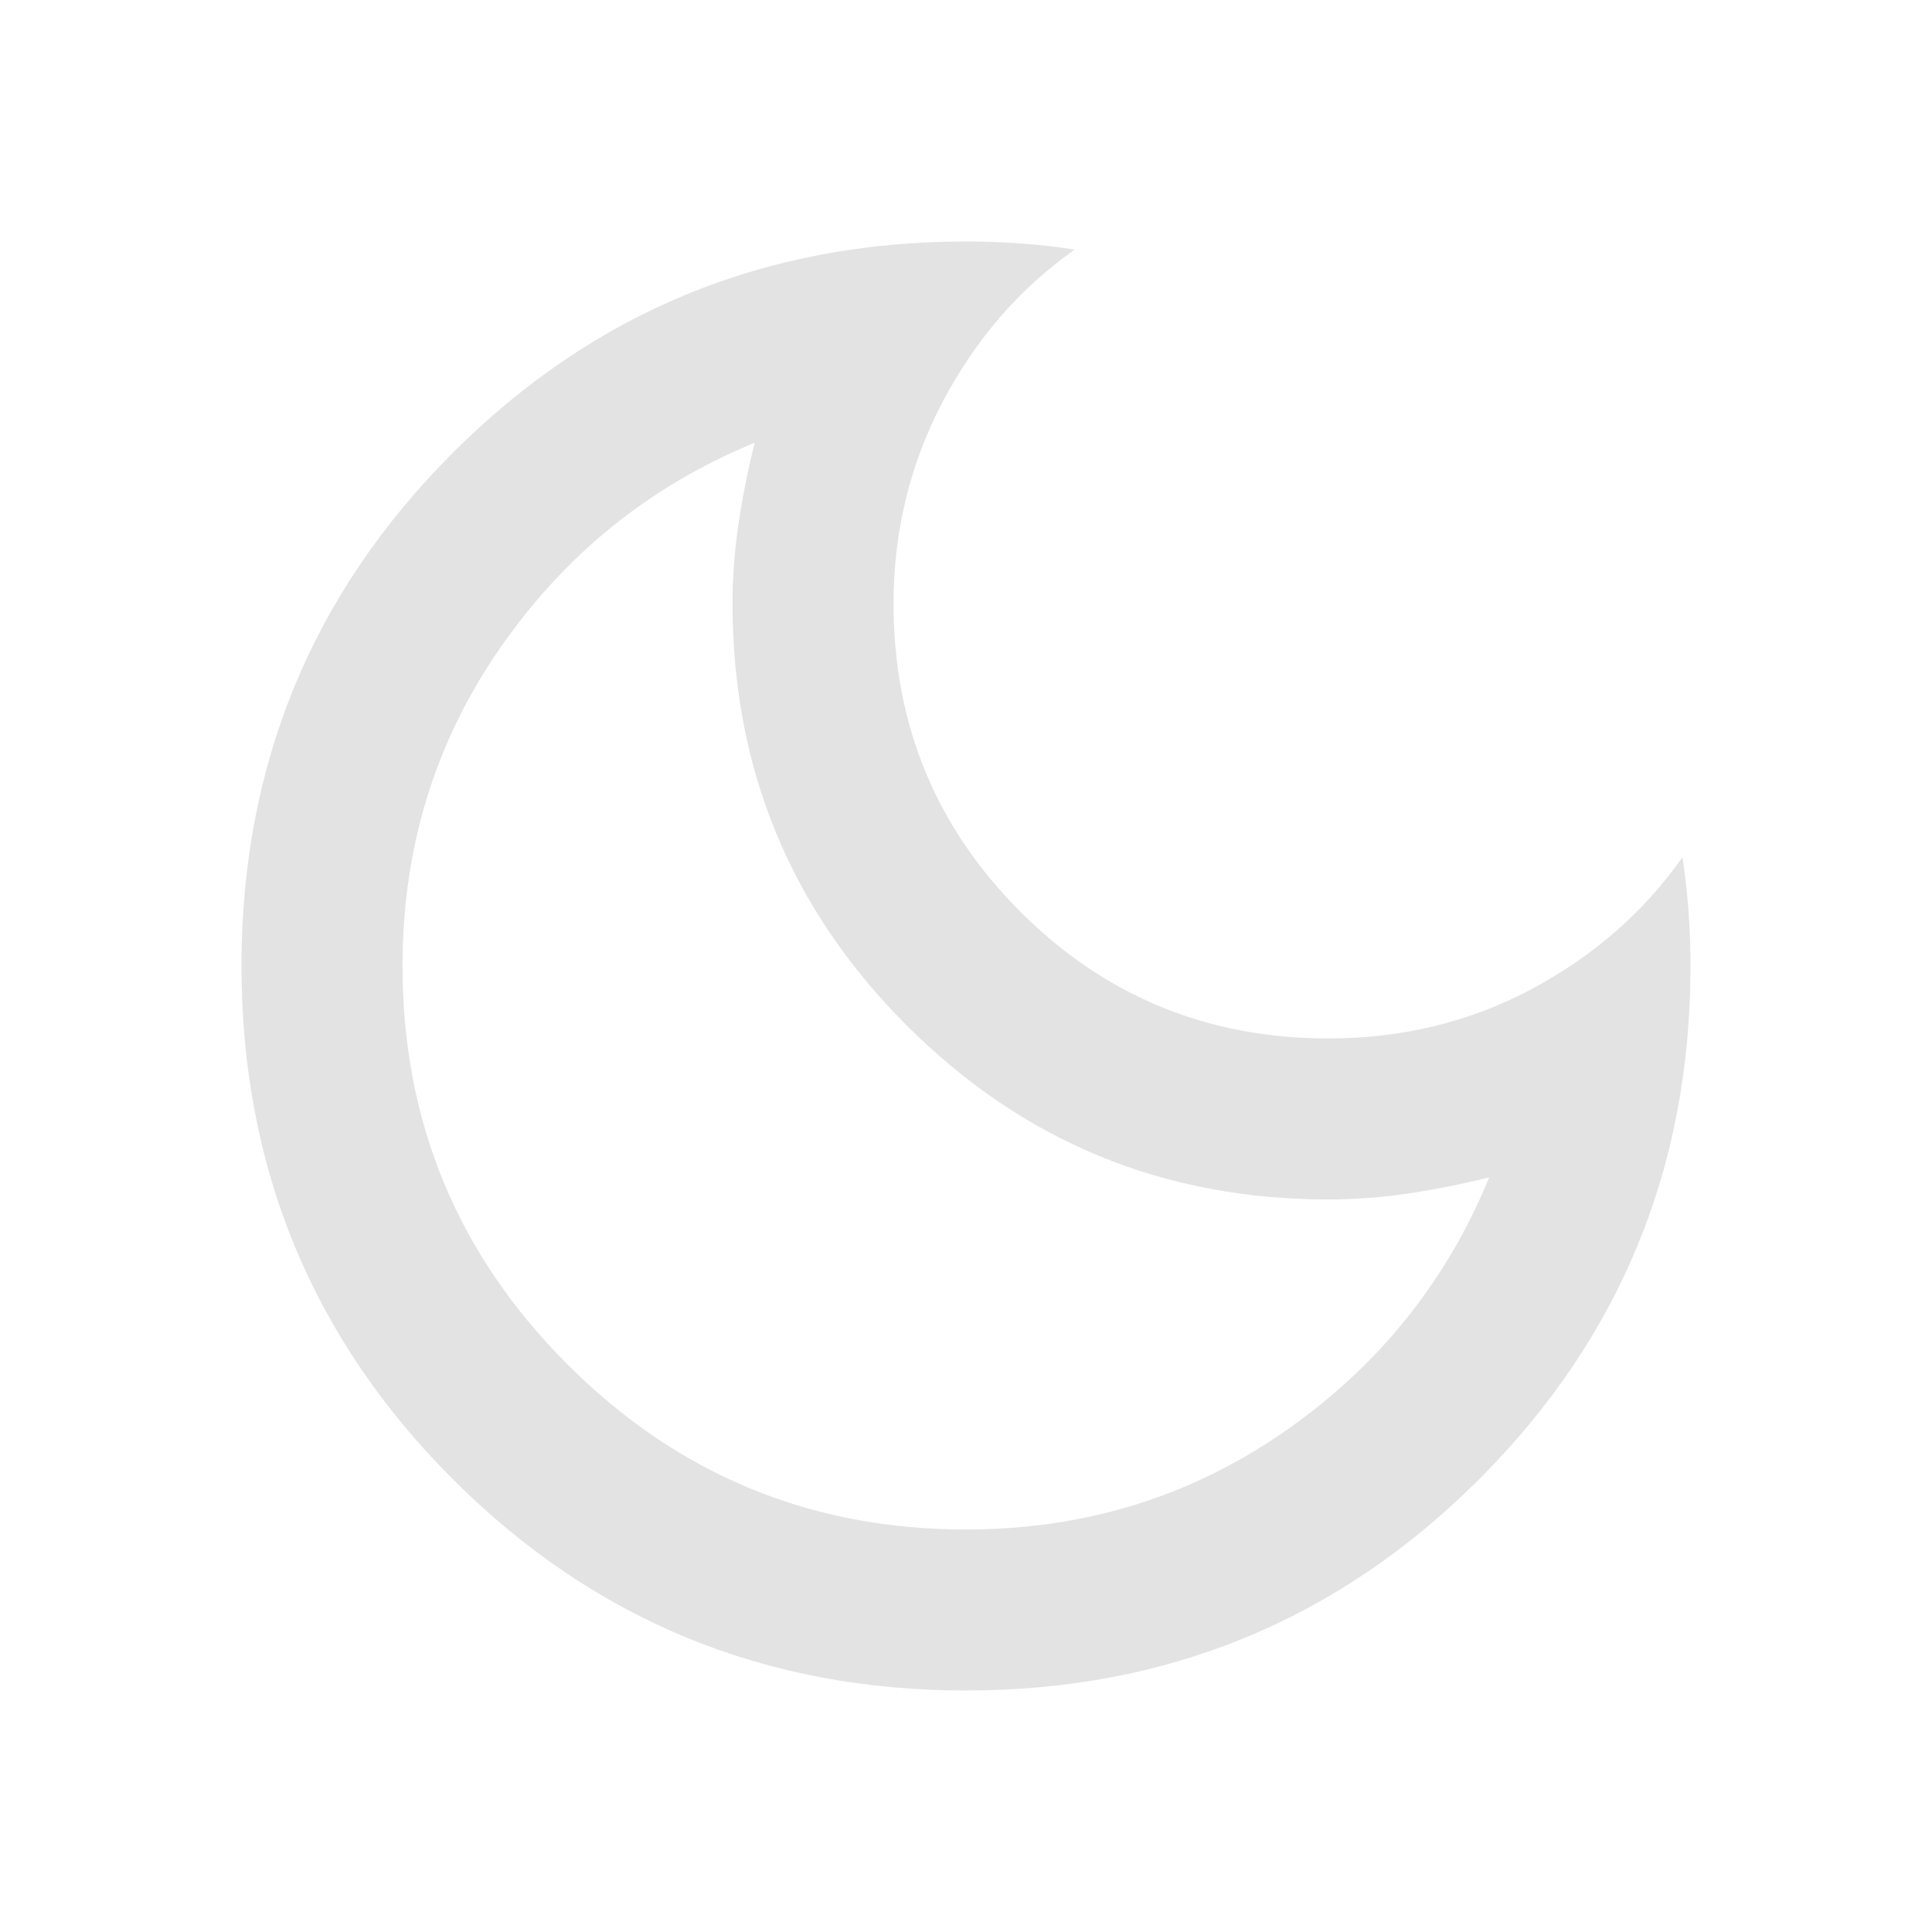
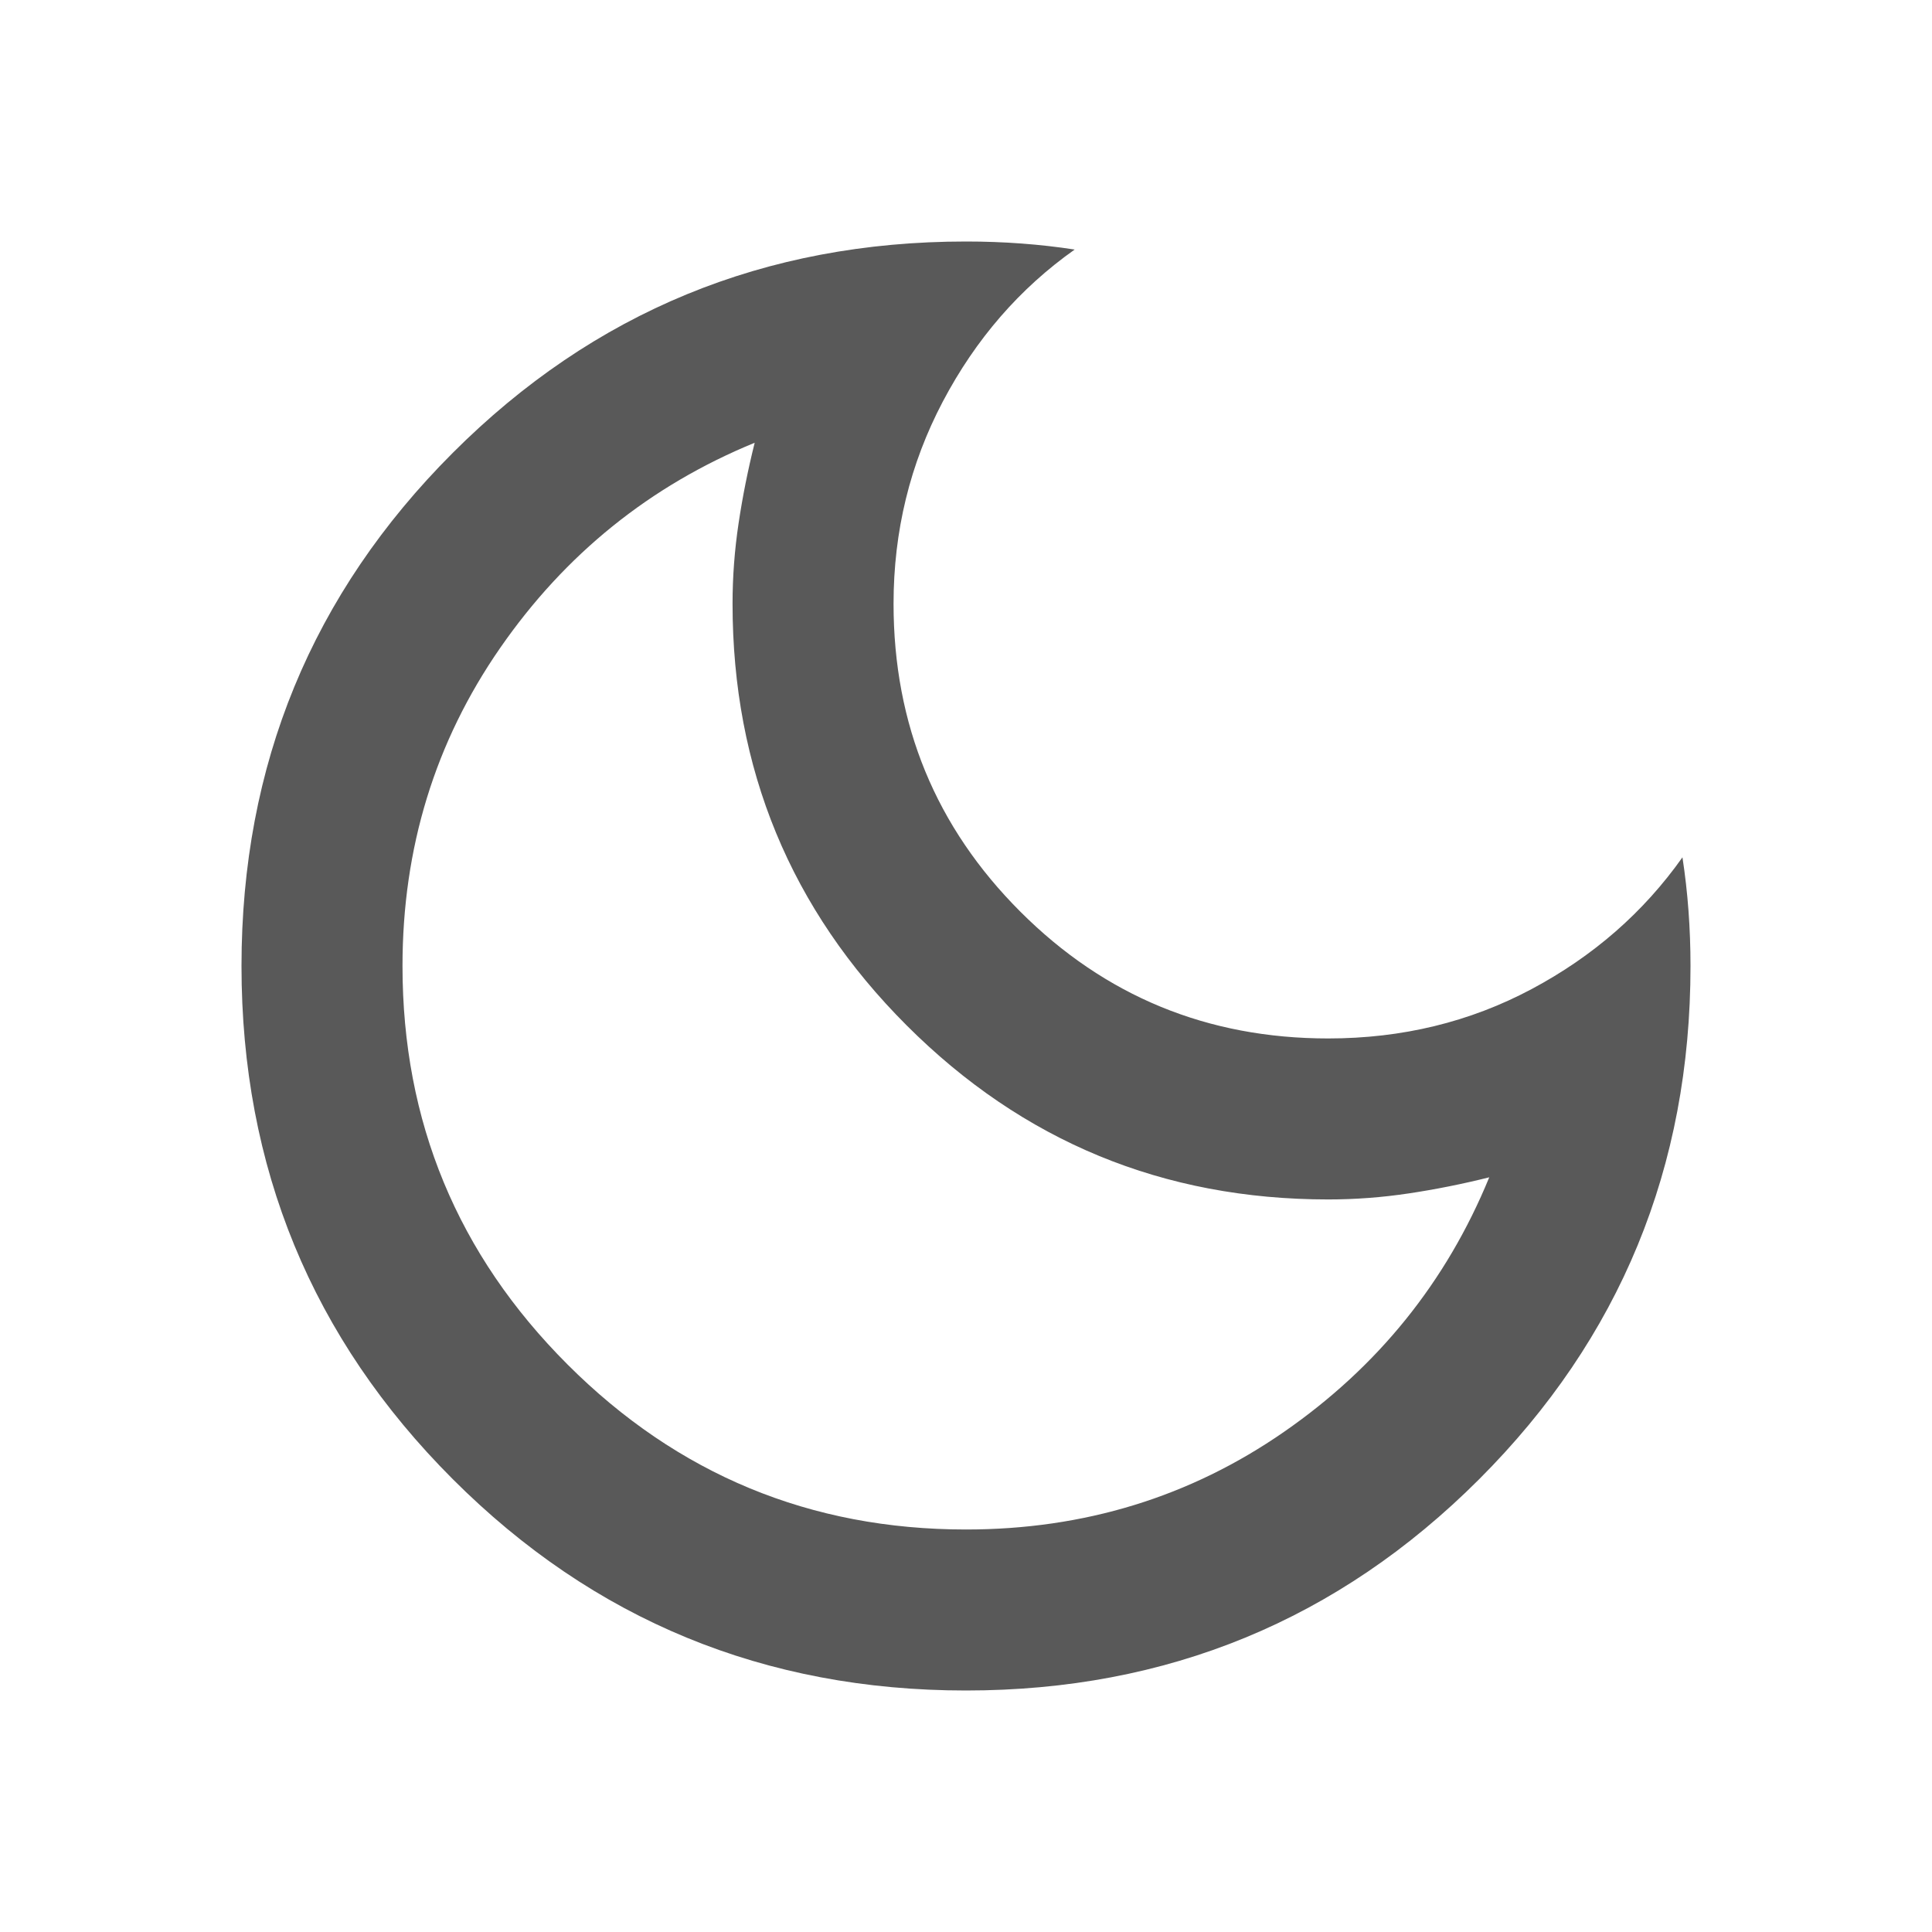
- <svg xmlns="http://www.w3.org/2000/svg" height="24px" viewBox="0 -960 960 960" width="24px" fill="#e3e3e3">
+ <svg xmlns="http://www.w3.org/2000/svg" height="24px" viewBox="0 -960 960 960" width="24px" fill="#595959">
  <path d="M480-120q-150 0-255-105T120-480q0-150 105-255t255-105q14 0 27.5 1t26.5 3q-41 29-65.5 75.5T444-660q0 90 63 153t153 63q55 0 101-24.5t75-65.5q2 13 3 26.5t1 27.5q0 150-105 255T480-120Zm0-80q88 0 158-48.5T740-375q-20 5-40 8t-40 3q-123 0-209.5-86.5T364-660q0-20 3-40t8-40q-78 32-126.5 102T200-480q0 116 82 198t198 82Zm-10-270Z" />
</svg>
